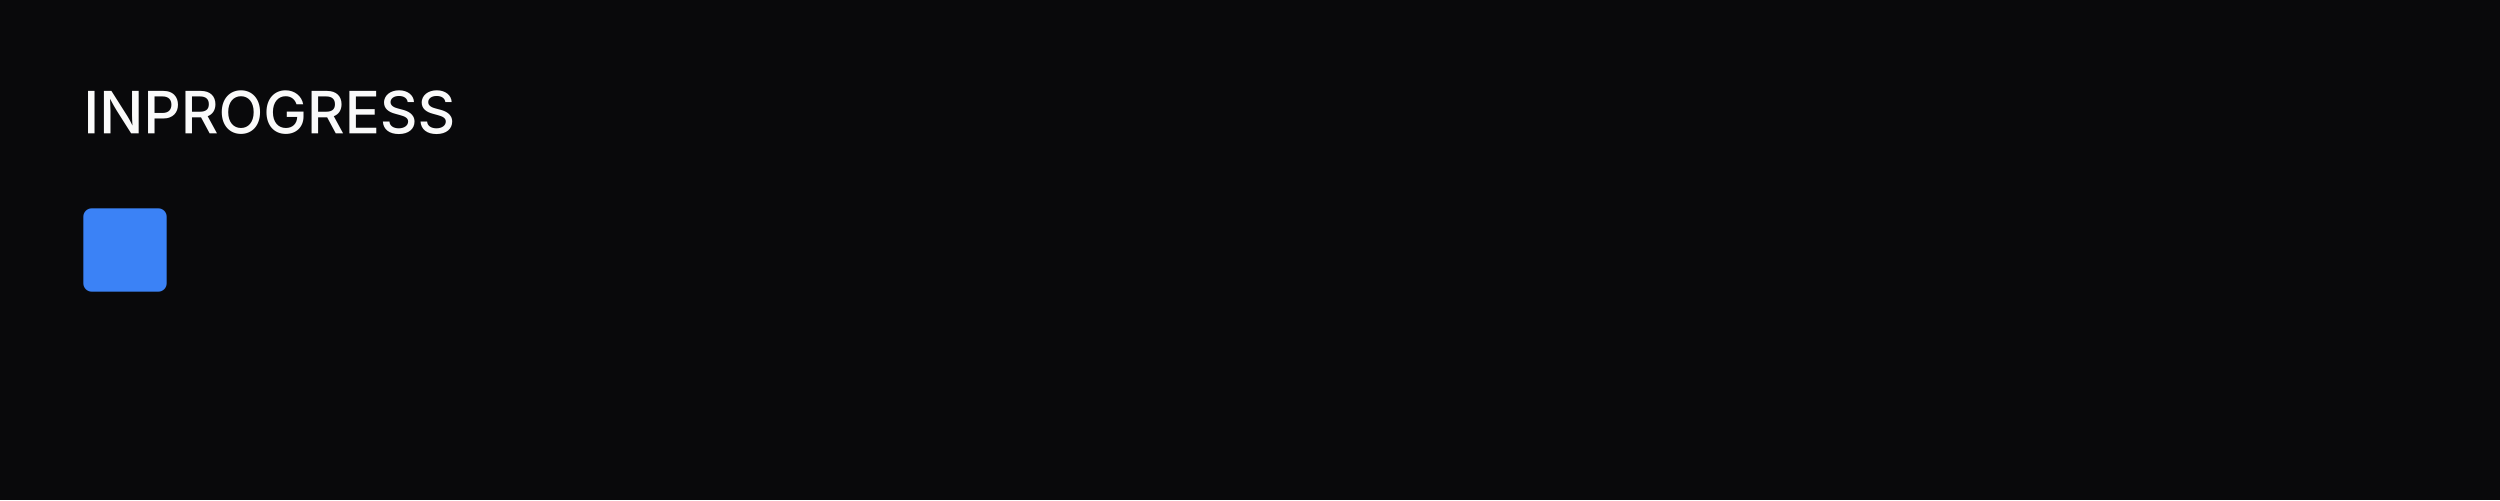
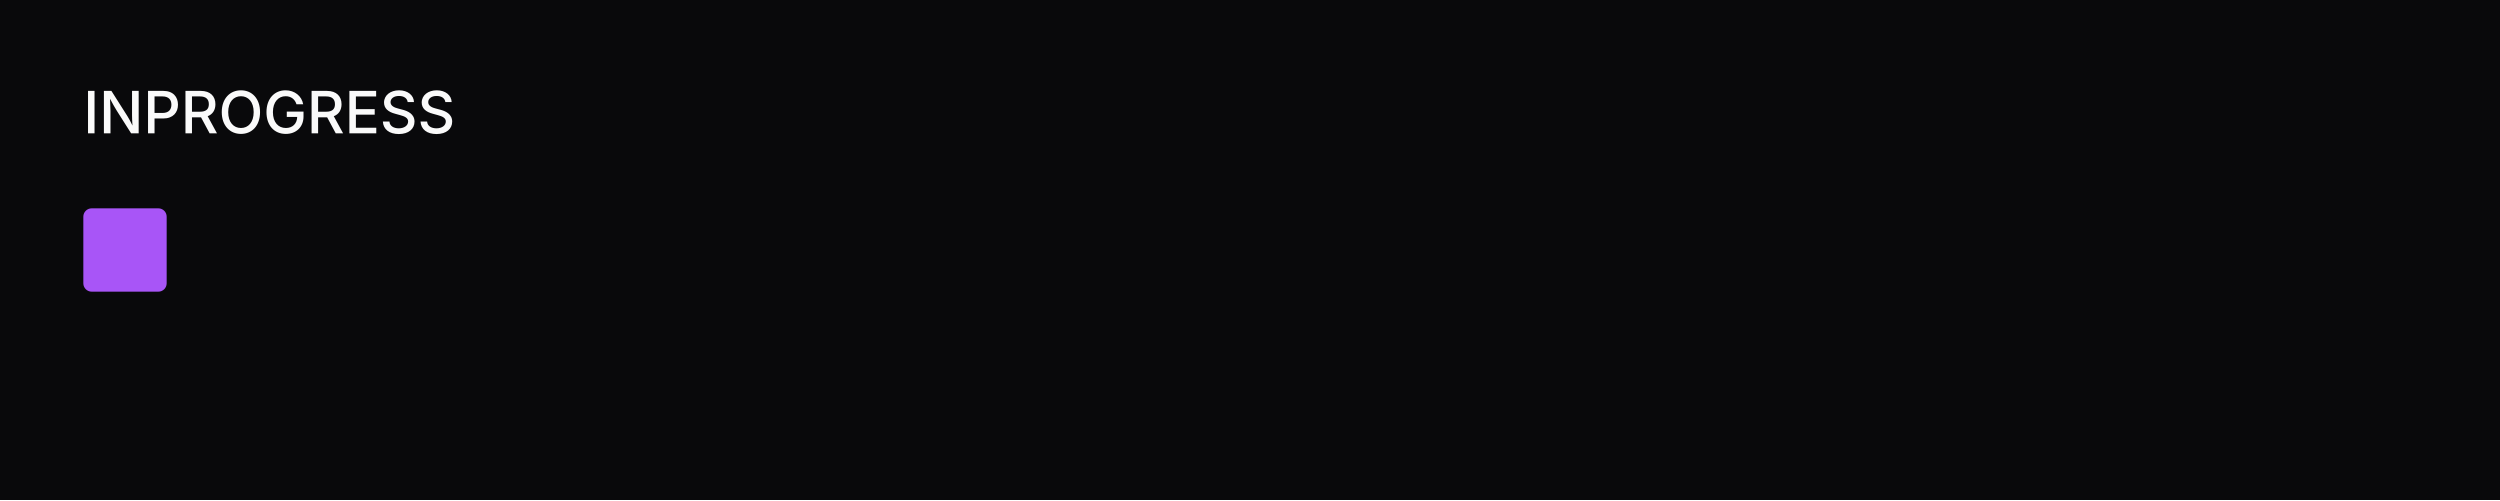
<svg xmlns="http://www.w3.org/2000/svg" width="600" height="120" viewBox="0 0 600 120">
  <rect width="600" height="120" fill="#09090b" />
  <text x="20" y="32" font-size="14" font-family="Inter, system-ui, sans-serif" fill="#fafafa" font-weight="500">INPROGRESS</text>
-   <rect x="20" y="50" width="20" height="20" rx="2" fill="#3b82f6" />
+   <rect x="20" y="50" width="20" height="20" rx="2" fill="#a855f7" />
</svg>
